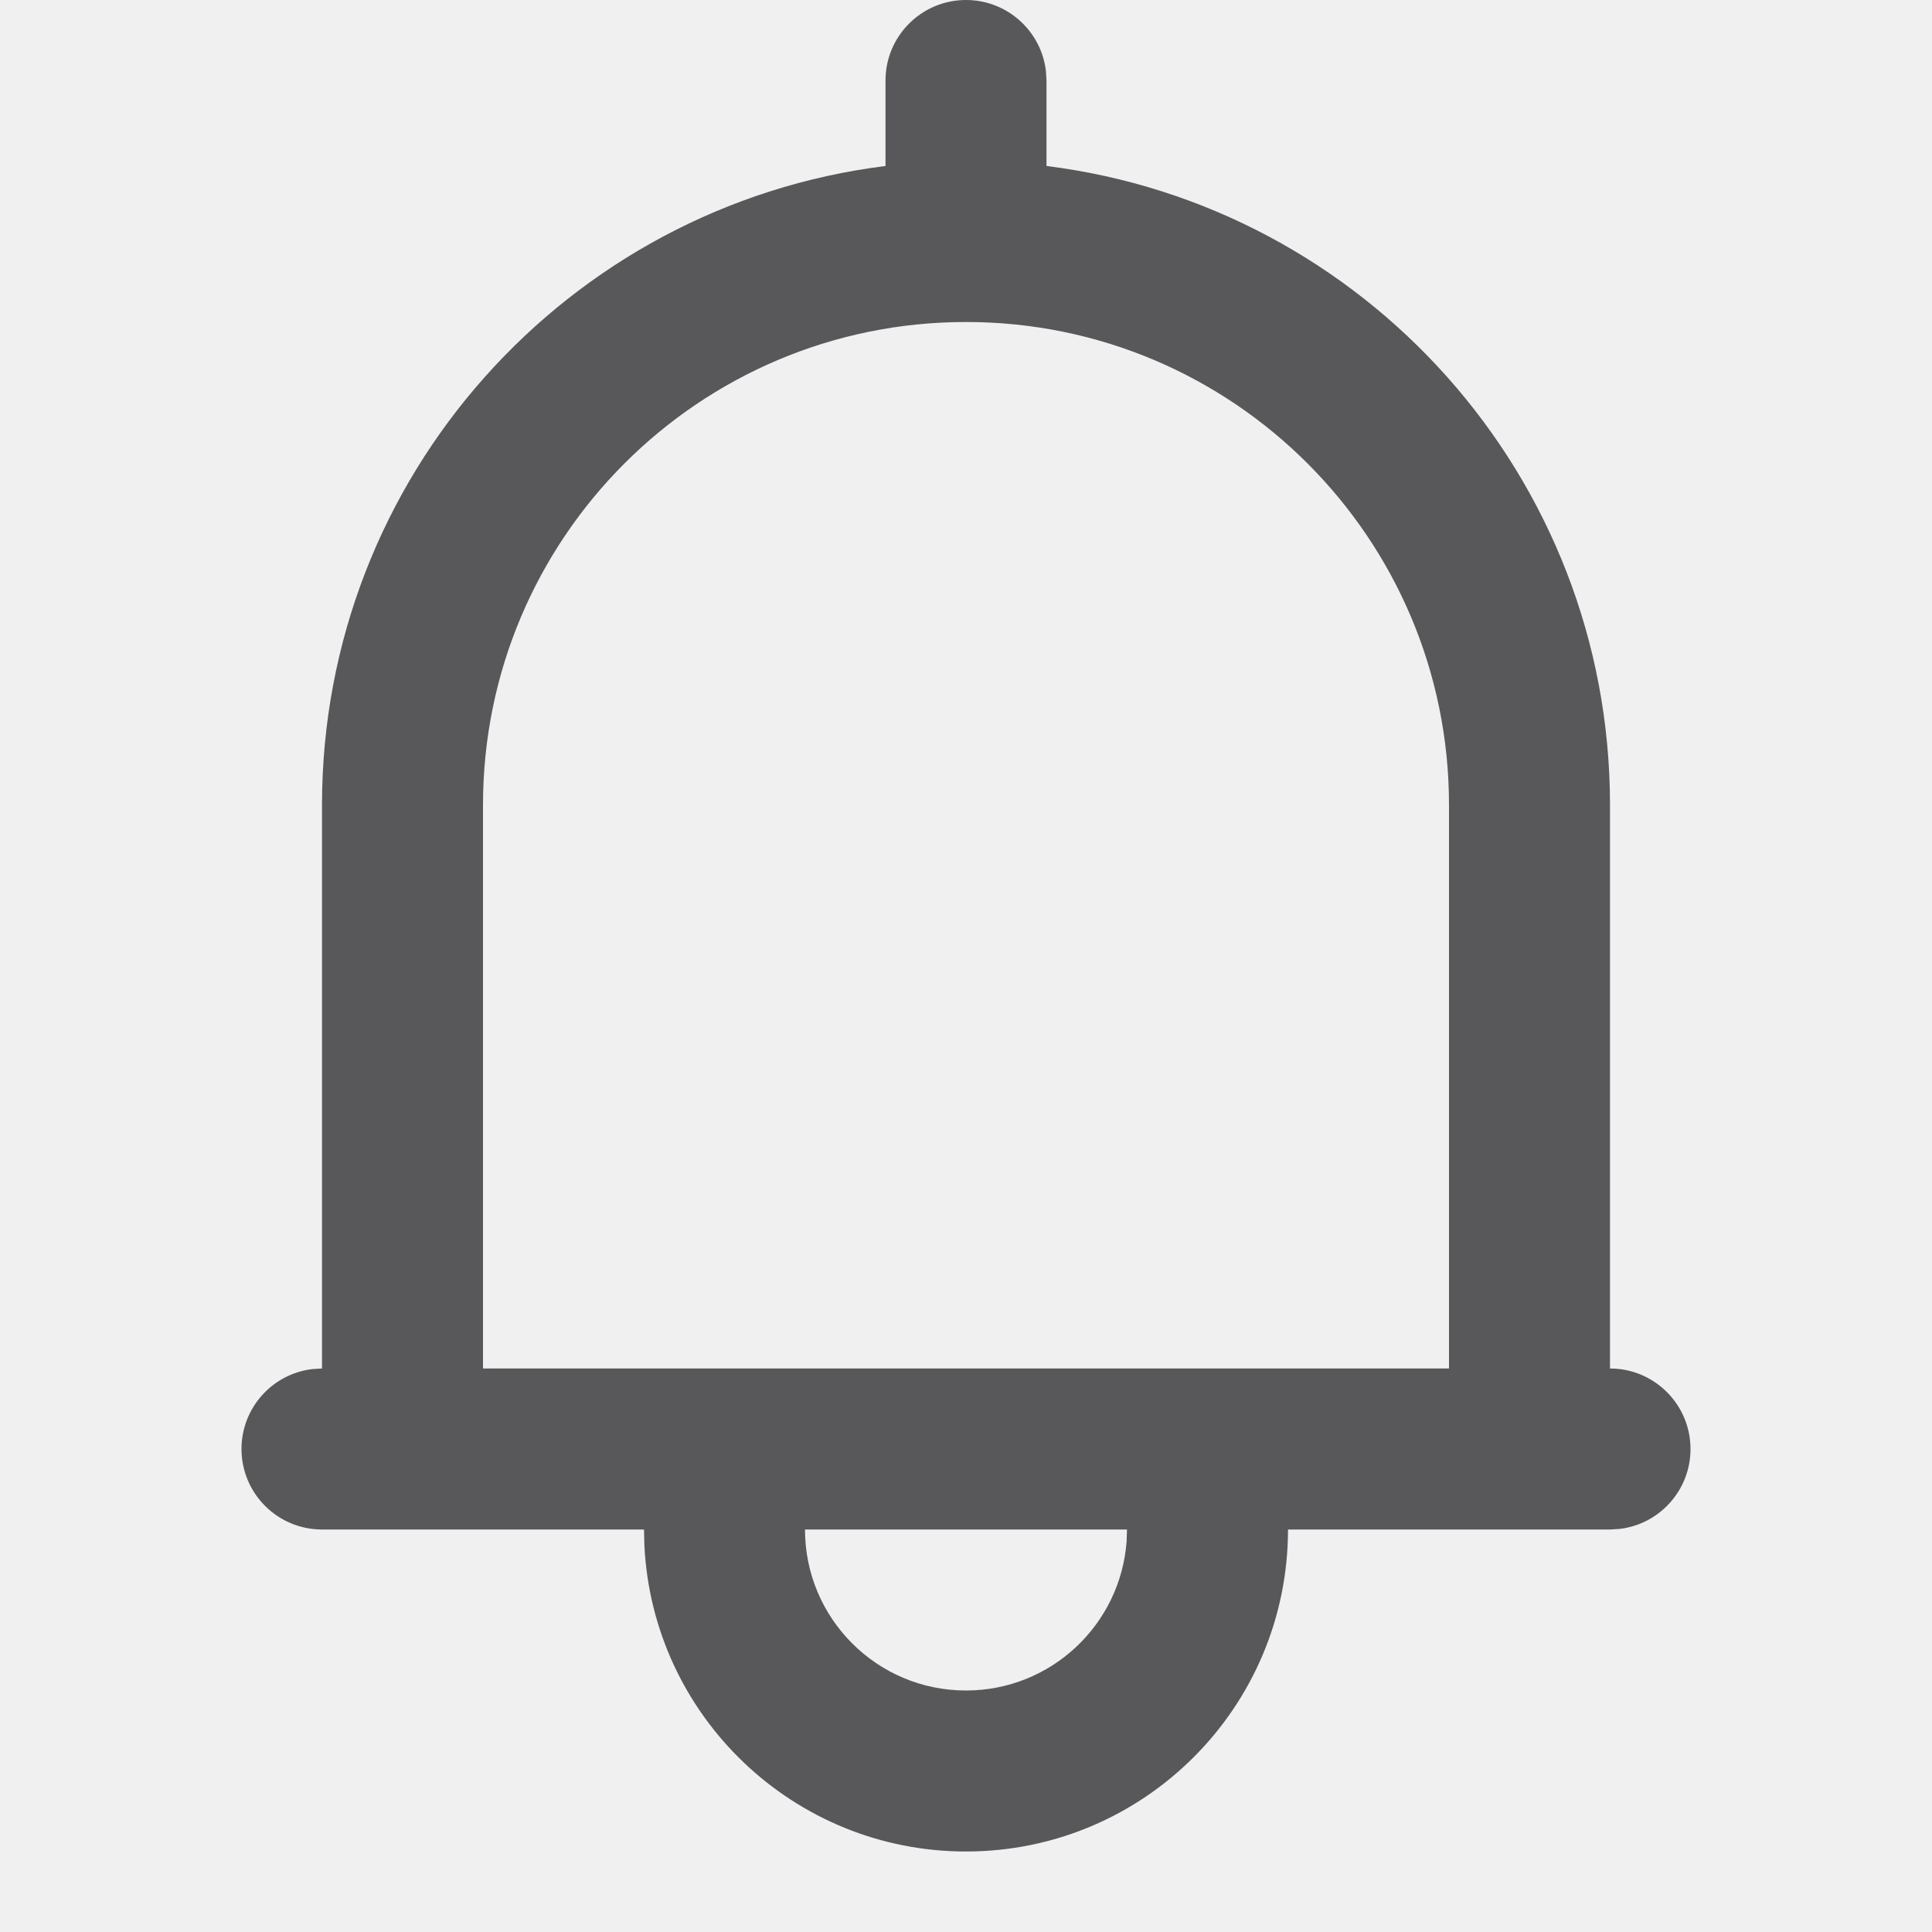
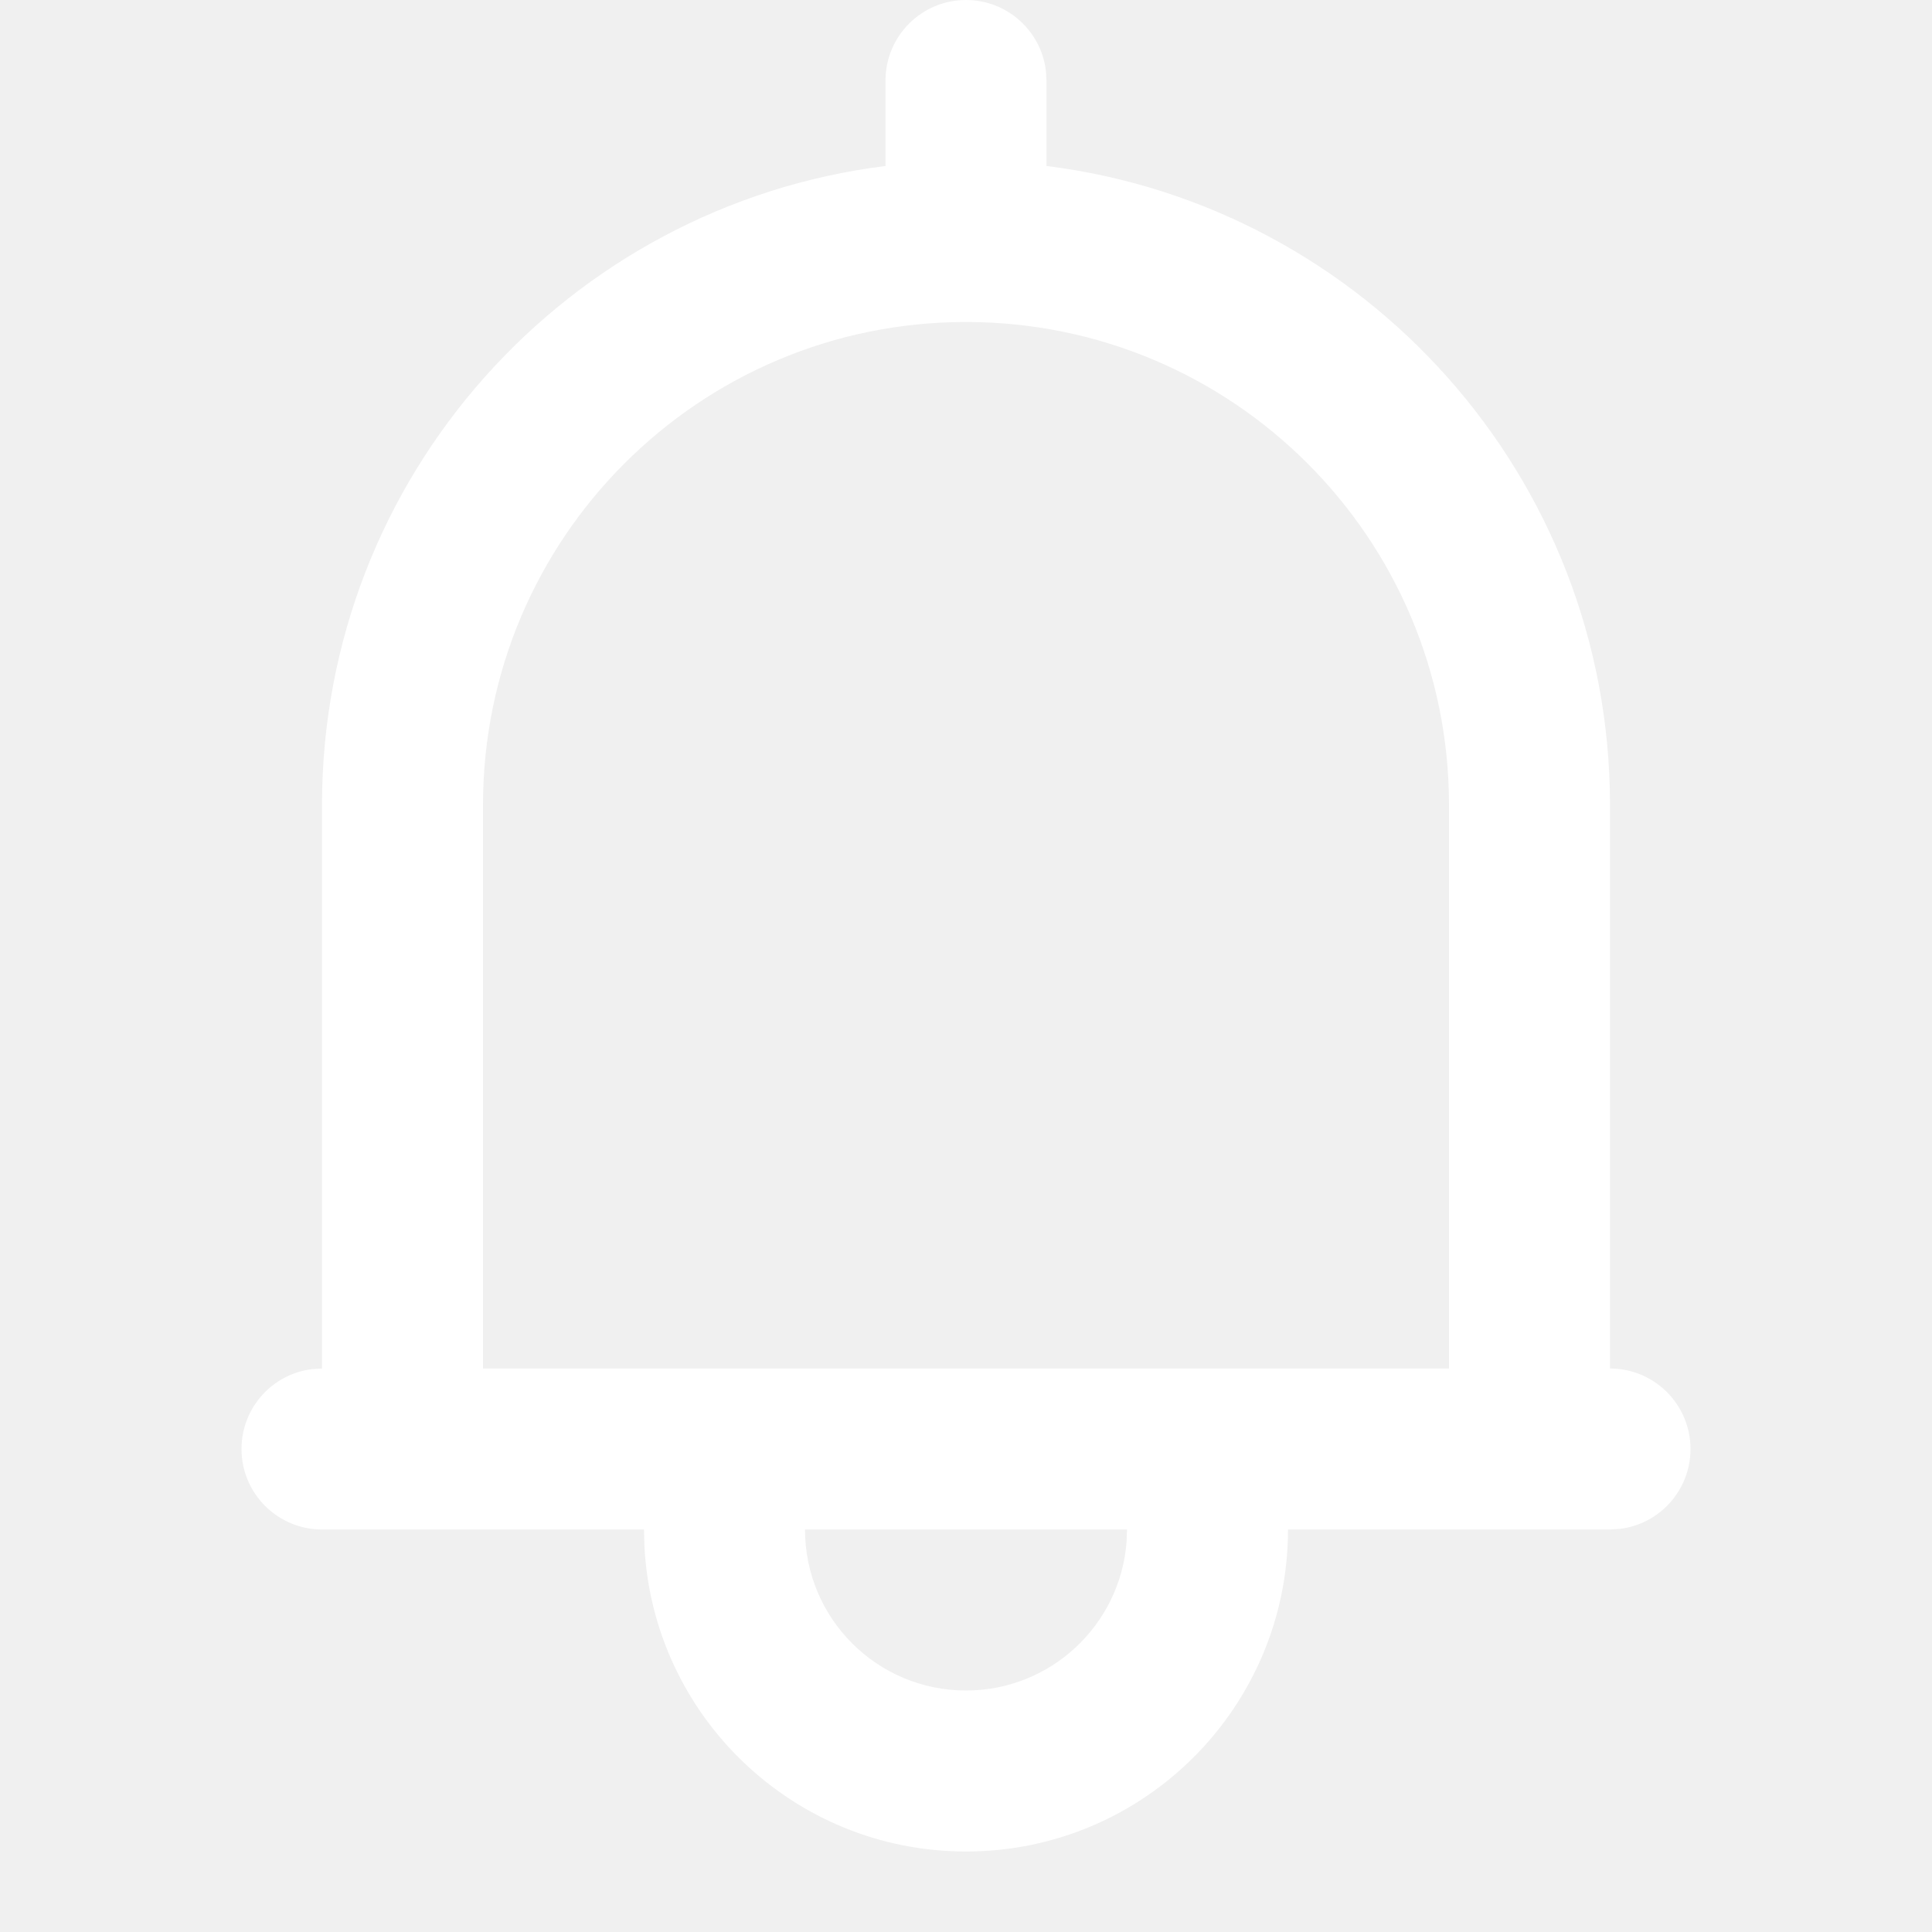
- <svg xmlns="http://www.w3.org/2000/svg" width="24" height="24" viewBox="0 0 24 24" fill="none">
-   <path fill-rule="evenodd" clip-rule="evenodd" d="M12 0C12.513 0 12.935 0.386 12.993 0.883L13 1V2.062C16.946 2.554 20 5.92 20 10V17C20.552 17 21 17.448 21 18C21 18.513 20.614 18.936 20.117 18.993L20 19H18H16C16 21.209 14.209 23 12 23C9.858 23 8.109 21.316 8.005 19.2L8 19H6H4C3.448 19 3 18.552 3 18C3 17.487 3.386 17.064 3.883 17.007L4 17V10C4 5.92 7.054 2.554 11 2.062V1C11 0.448 11.448 0 12 0ZM6 17H18V10C18 6.686 15.314 4 12 4C8.686 4 6 6.686 6 10V17ZM10 19C10 20.105 10.895 21 12 21C13.055 21 13.918 20.184 13.995 19.149L14 19H10Z" fill="#58585B" />
+ <svg xmlns="http://www.w3.org/2000/svg" width="24" height="24" viewBox="0 0 24 24">
+   <path fill="#fff" d="M12 0C12.513 0 12.935 0.386 12.993 0.883L13 1V2.062C16.946 2.554 20 5.92 20 10V17C20.552 17 21 17.448 21 18C21 18.513 20.614 18.936 20.117 18.993L20 19H18H16C16 21.209 14.209 23 12 23C9.858 23 8.109 21.316 8.005 19.2L8 19H6H4C3.448 19 3 18.552 3 18C3 17.487 3.386 17.064 3.883 17.007L4 17V10C4 5.92 7.054 2.554 11 2.062V1C11 0.448 11.448 0 12 0ZM6 17H18V10C18 6.686 15.314 4 12 4C8.686 4 6 6.686 6 10V17ZM10 19C10 20.105 10.895 21 12 21C13.055 21 13.918 20.184 13.995 19.149L14 19H10Z" />
</svg>
